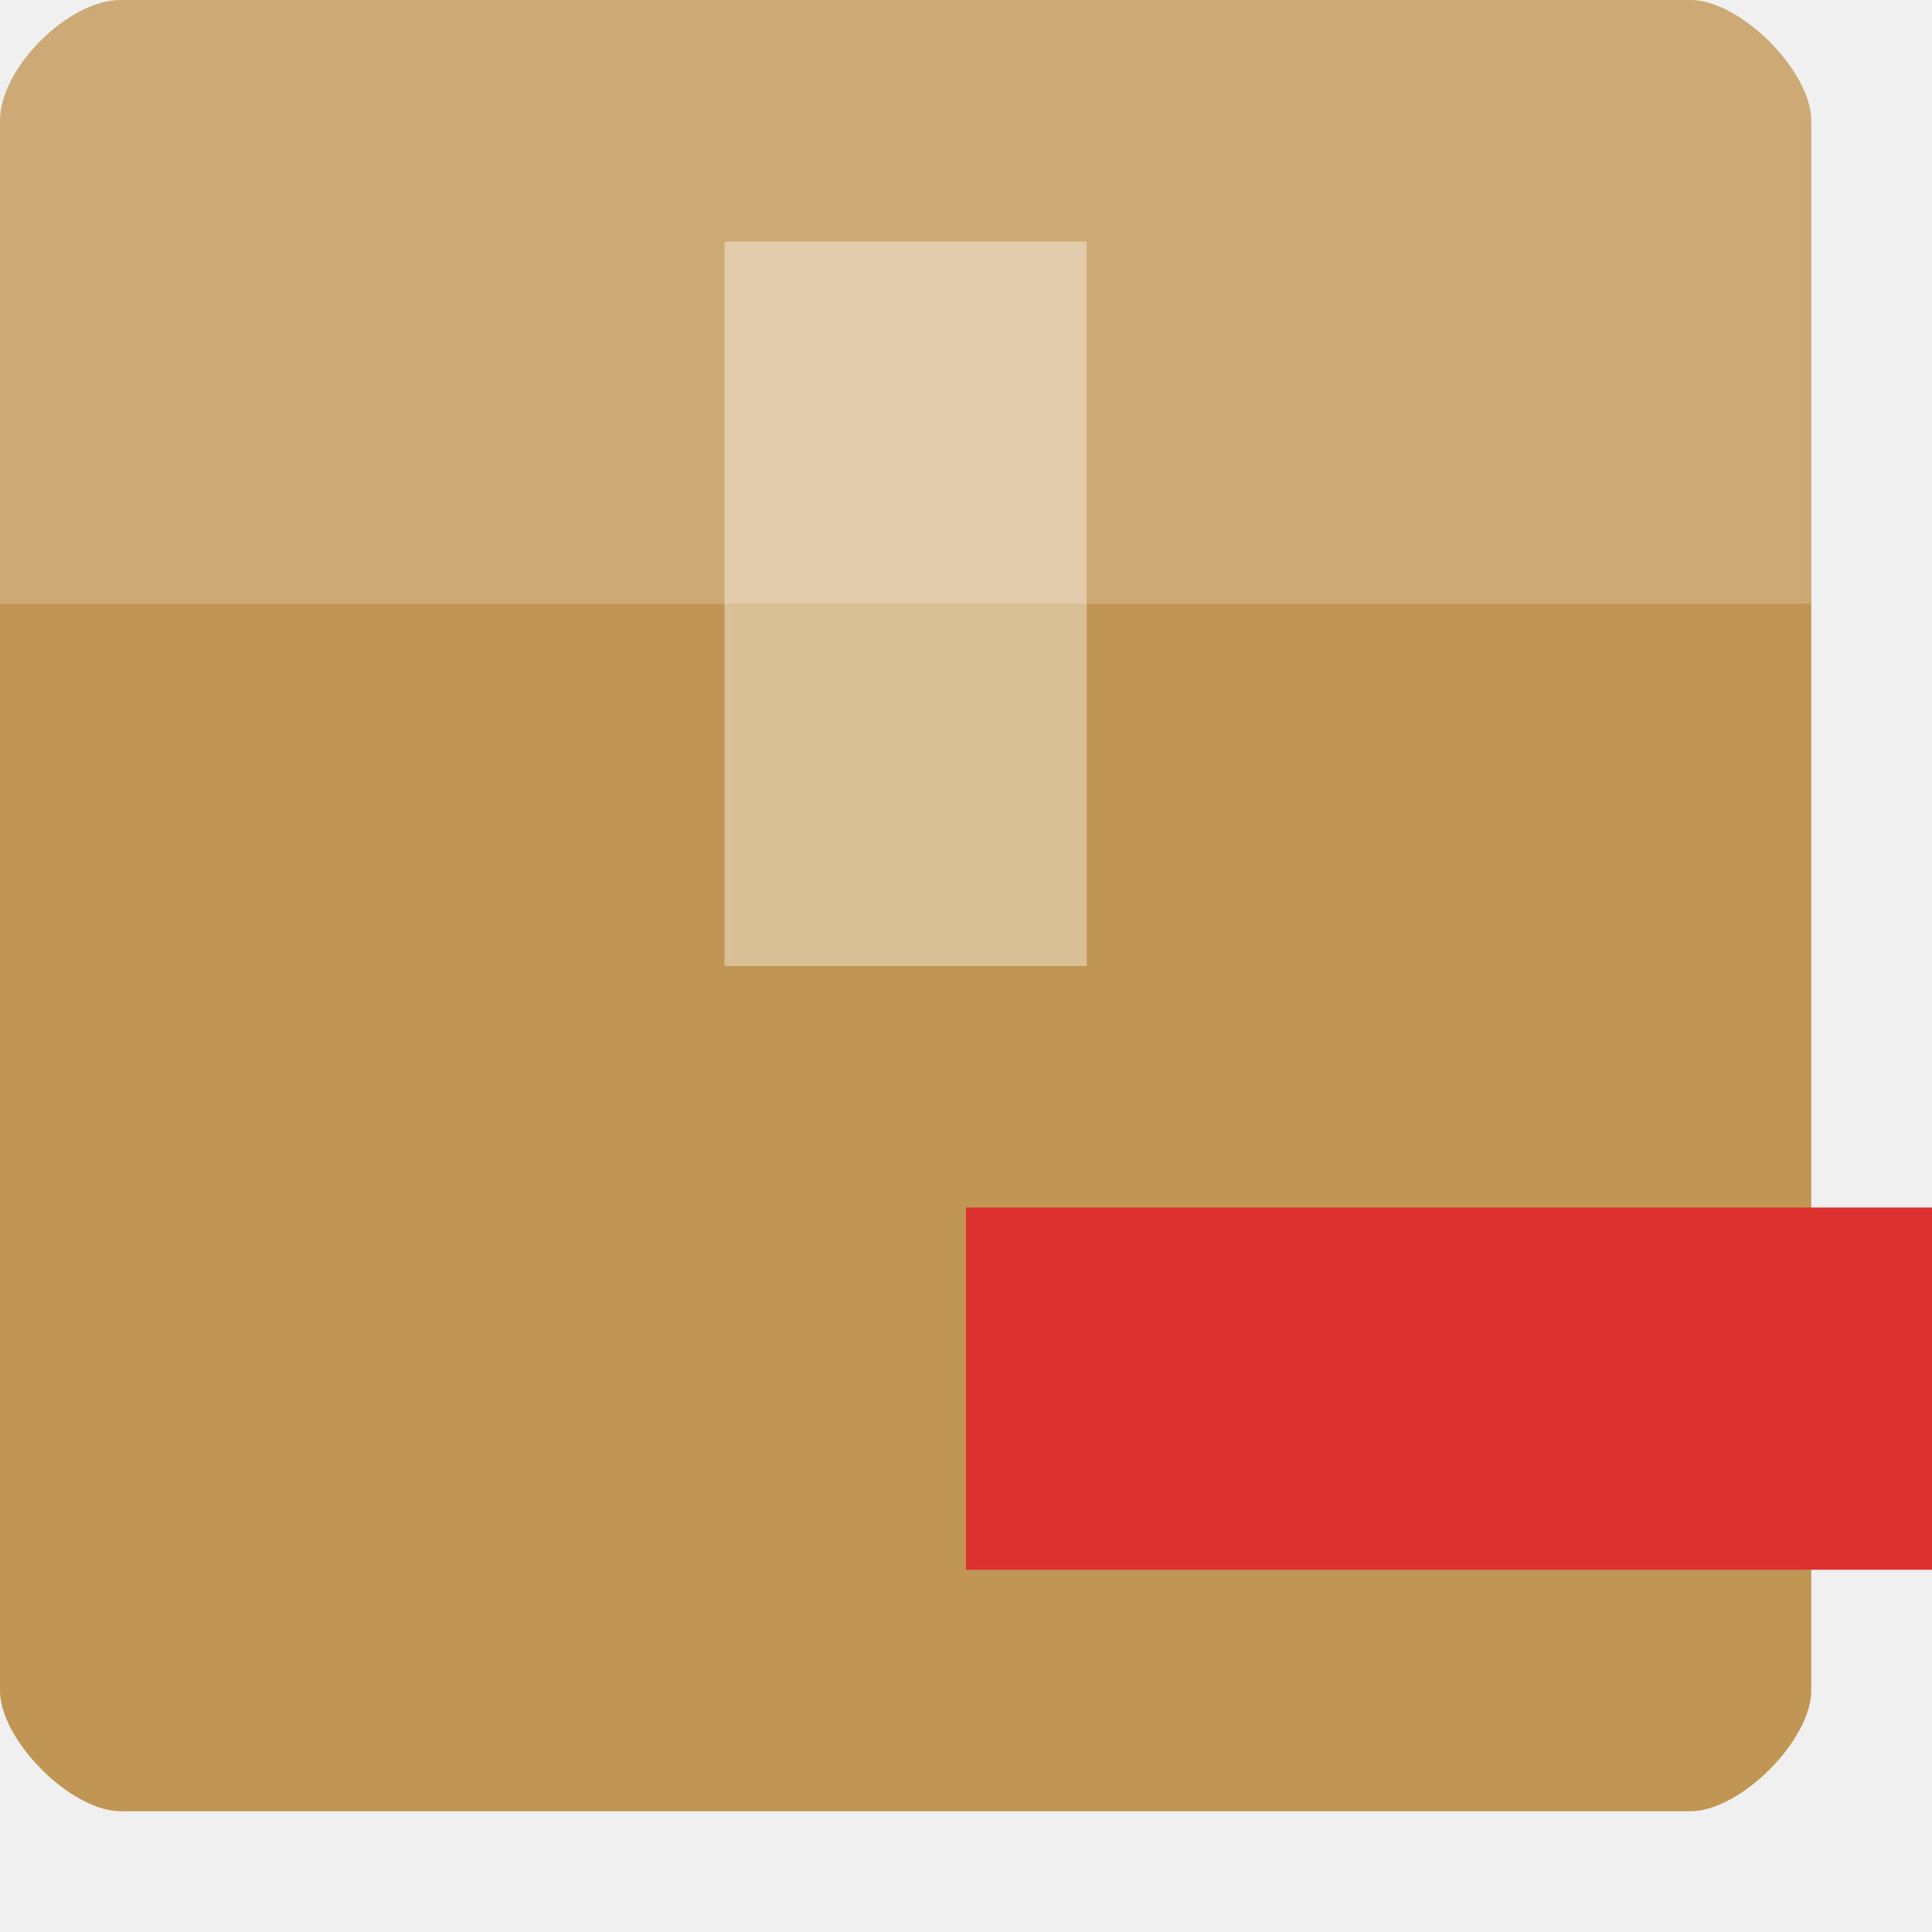
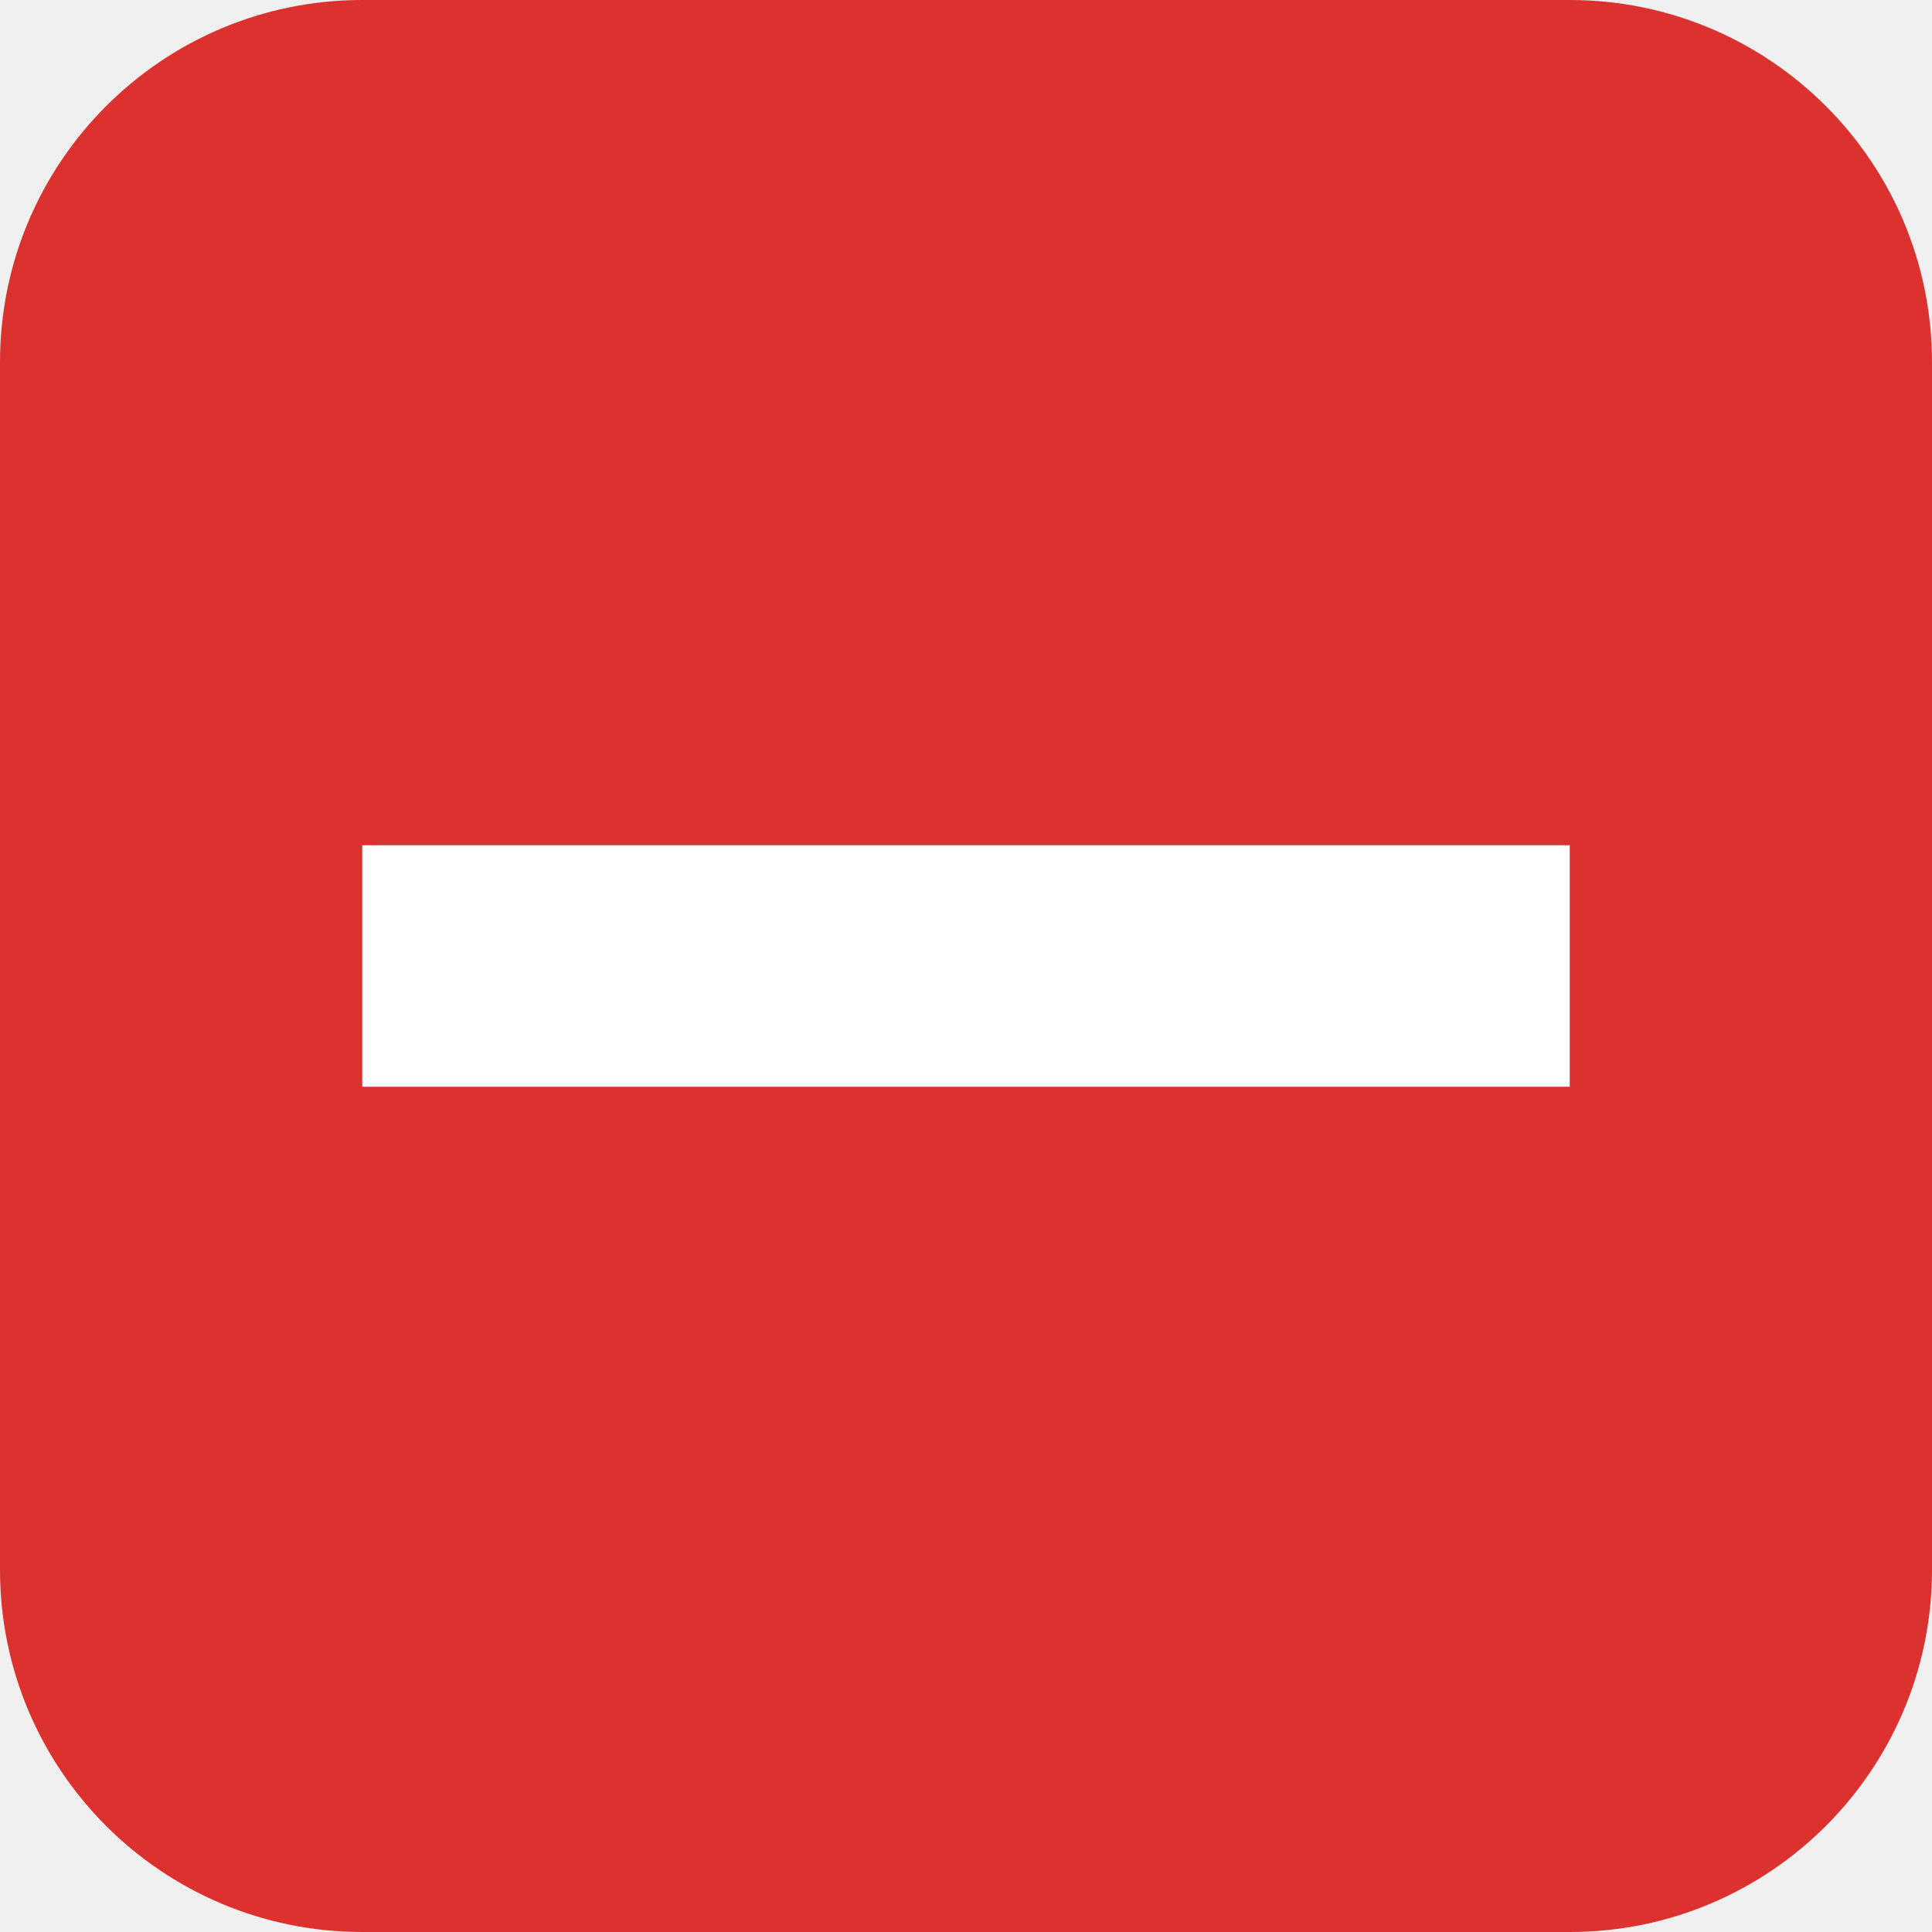
- <svg xmlns="http://www.w3.org/2000/svg" width="64" height="64" viewBox="0 0 64 64">
-   <g>
-     <path d="M 4 0 C 2.258 0 0 2.258 0 4 L 0 56 C 0 57.648 2.352 60 4 60 L 56 60 C 57.648 60 60 57.648 60 56 L 60 4 C 60 2.352 57.648 0 56 0 Z " fill="#c19553" />
-     <path d="M 4 0 C 2.258 0 0 2.258 0 4 L 0 20 C 6.773 20 53.227 20 60 20 L 60 4 C 60 2.352 57.648 0 56 0 Z " fill="#ffffff" fill-opacity="0.196" />
-     <path d="M 24 8 L 24 32 L 36 32 L 36 8 Z " fill="#ffffff" fill-opacity="0.392" />
-     <path d="M 32 40 L 64 40 L 64 52 L 32 52 Z " fill="#dc312f" />
-   </g>
+ <svg xmlns="http://www.w3.org/2000/svg" width="64" height="64" version="1.1" viewBox="0 0 64 64">
+   <rect width="64" height="64" ry="12" style="fill:#dc322f;paint-order:normal;stroke-width:4" />
+   <rect x="12" y="28" width="40" height="8" style="fill:#fff;paint-order:normal;stroke-width:4" />
</svg>
